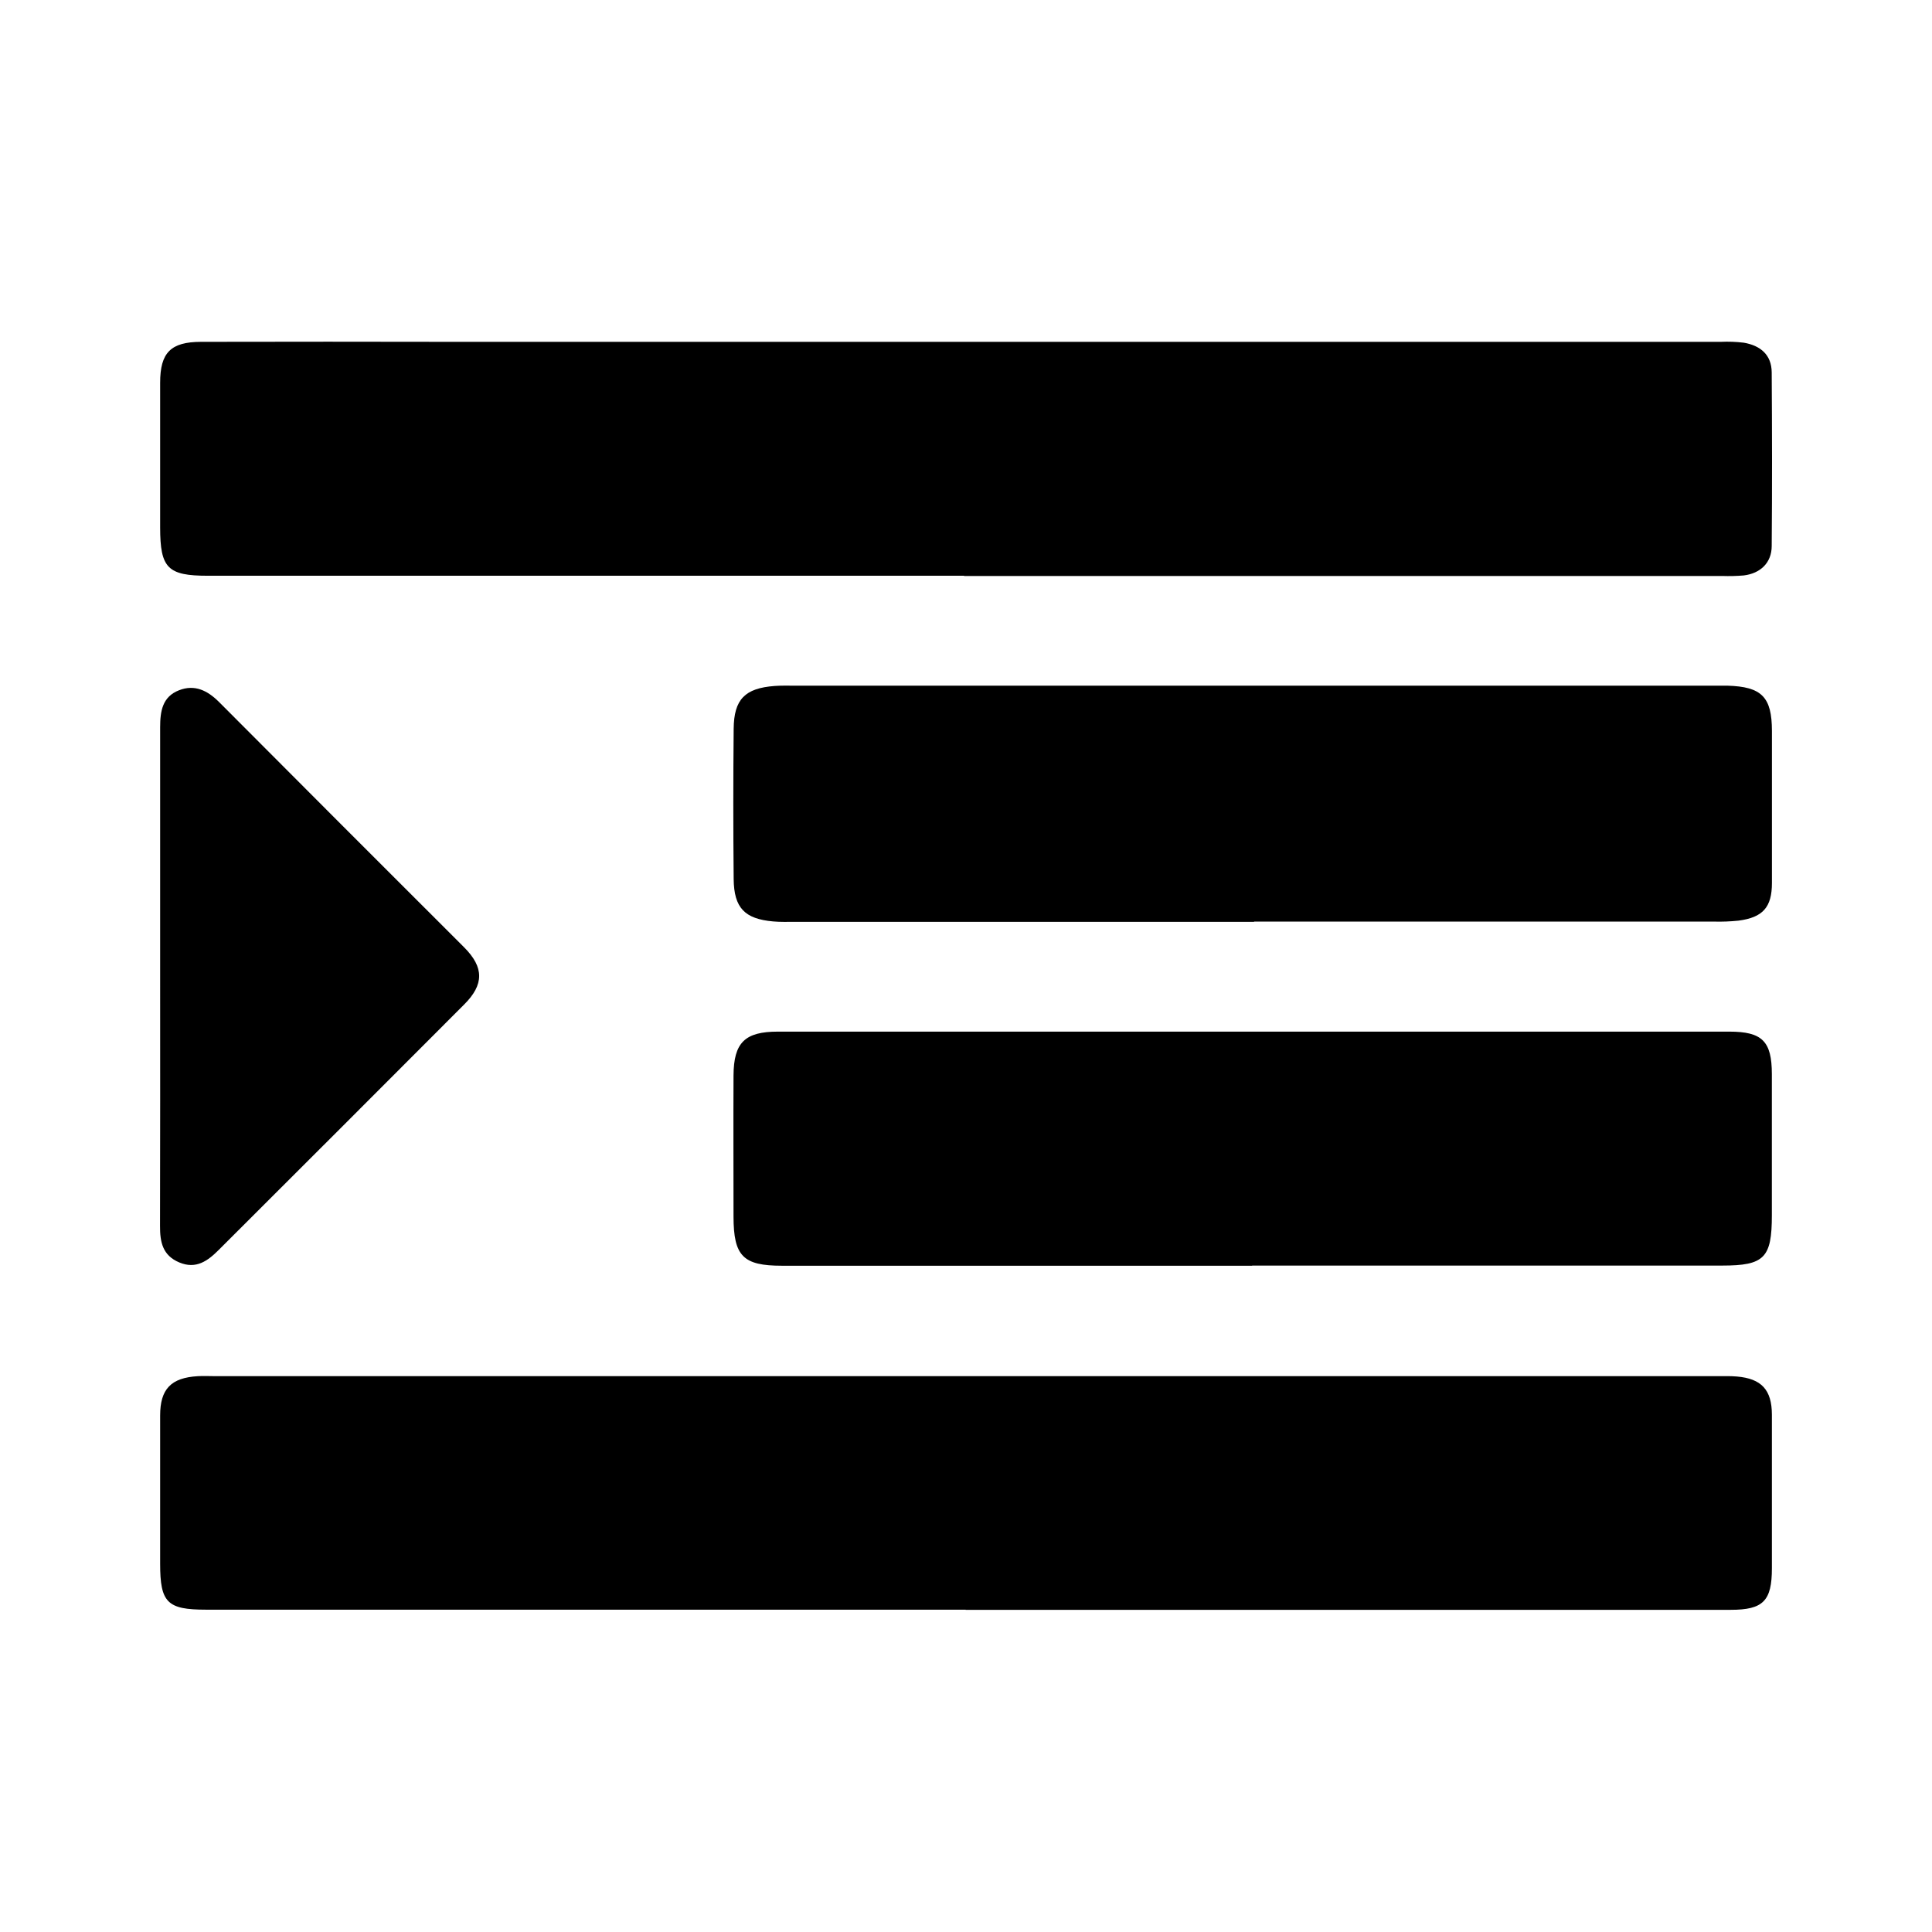
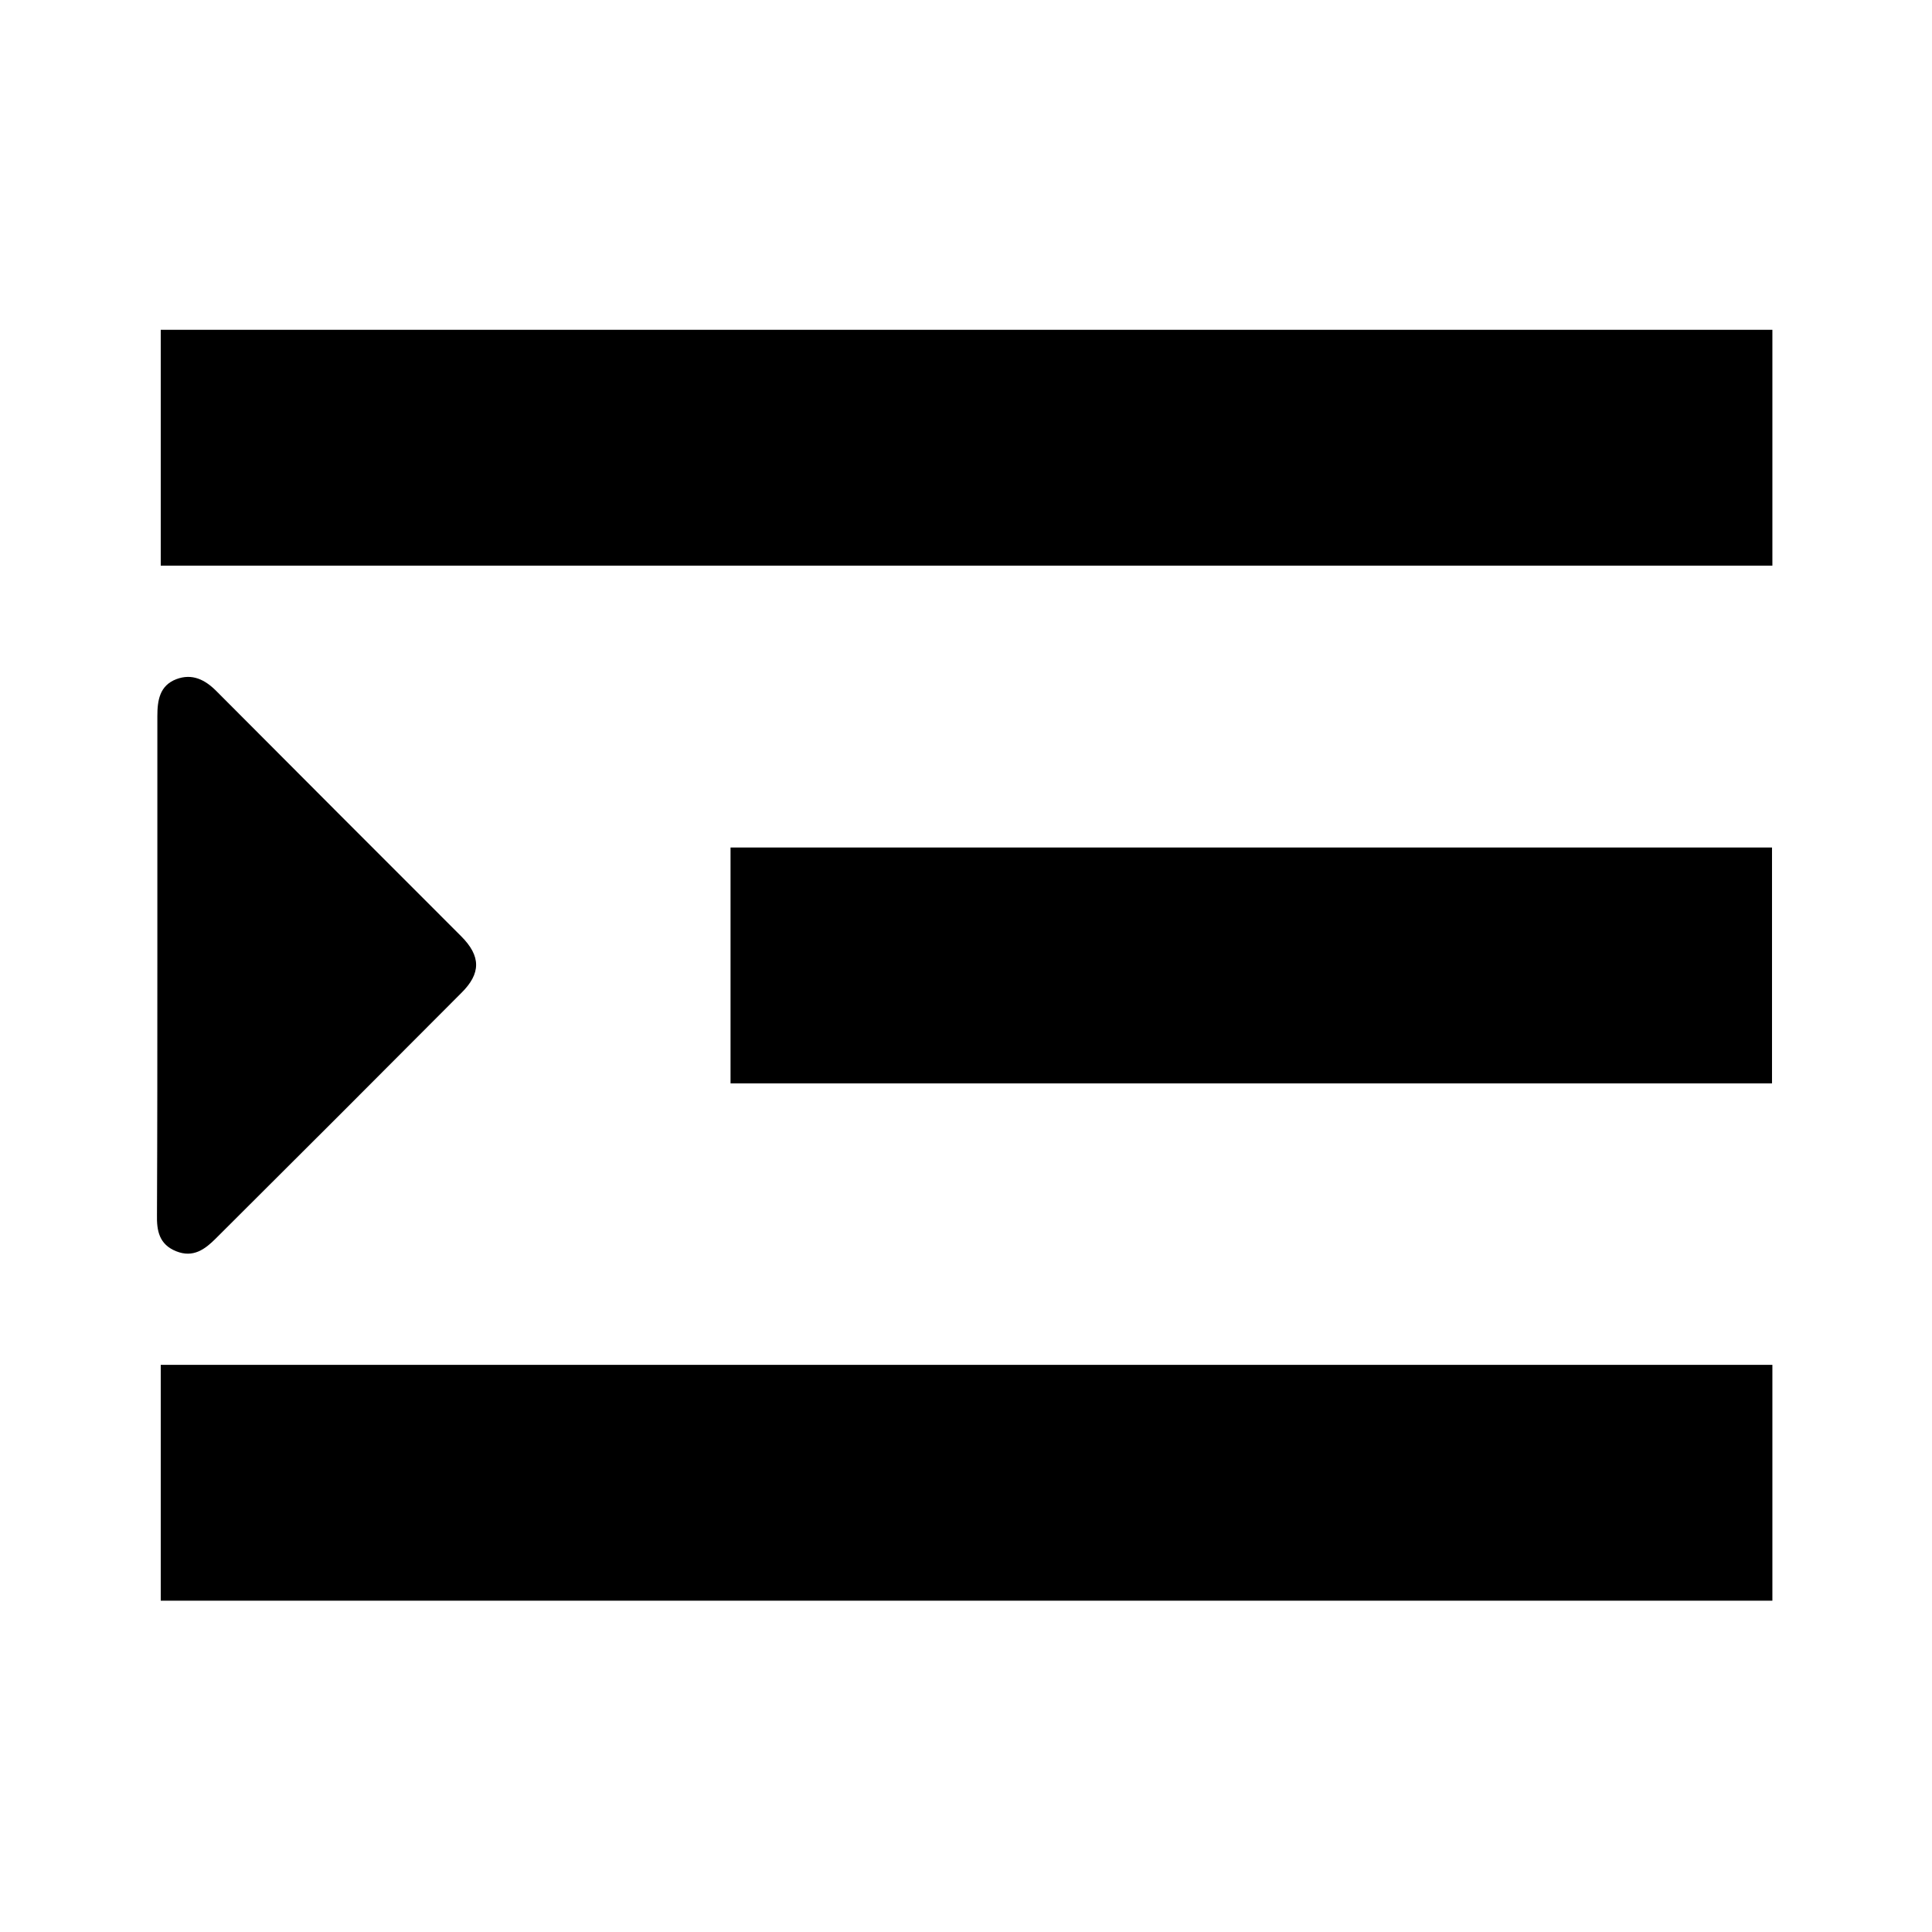
- <svg xmlns="http://www.w3.org/2000/svg" id="Layer_1" data-name="Layer 1" viewBox="0 0 512 512">
-   <path d="M255.49,152.58H55.09c-10.65,0-12.64-2-12.65-12.77q0-19.19,0-38.38c0-8,2.82-10.82,10.83-10.84q33.64-.07,67.28,0H456a36.36,36.36,0,0,1,6.14.23c4.35,0.75,7.35,3.17,7.38,7.87,0.1,15.32.13,30.64,0,46,0,4.45-3,7.28-7.42,7.81a48.49,48.49,0,0,1-5.68.14H255.49Z" />
-   <path d="M255.91,426.58H54.57c-10.25,0-12.13-1.88-12.13-12.15,0-13.11,0-26.21,0-39.32,0-7,2.88-10,10-10.41,1.57-.09,3.16,0,4.74,0H455.08c1.74,0,3.48-.06,5.21.09,6.5,0.56,9.26,3.51,9.28,10.09,0,13.58,0,27.16,0,40.74,0,8.66-2.32,11-10.91,11H255.91Z" />
-   <path d="M332.34,244.3H210.57c-1.89,0-3.8.06-5.68-.11-7.54-.67-10.38-3.58-10.46-11.24q-0.19-19.9,0-39.8c0.07-7.84,3-10.77,10.84-11.36,1.73-.13,3.47-0.08,5.21-0.08H454c1.26,0,2.53,0,3.79,0,9.09,0.27,11.78,3,11.79,12,0,13.42,0,26.85,0,40.27,0,6.46-2.4,9.15-8.85,10a50.42,50.42,0,0,1-6.62.25H332.34Z" />
-   <path d="M331.83,335.43H207.21c-10.28,0-12.8-2.54-12.82-13,0-12.48-.06-25,0-37.43,0.06-8.71,3-11.61,11.78-11.61q126,0,252.08,0c8.76,0,11.3,2.54,11.31,11.26q0,18.72,0,37.43c0,11.26-2,13.31-13.14,13.31H331.83Z" />
-   <path d="M42.44,258.56c0-21.95,0-43.9,0-65.84,0-4.23.59-8.08,5-9.79,4.18-1.64,7.58.08,10.63,3.13q32.43,32.55,64.94,65c5.3,5.32,5.29,9.86,0,15.14q-32.45,32.53-65,65c-2.92,2.92-6,5.23-10.47,3.37s-5.15-5.44-5.13-9.69C42.47,302.78,42.44,280.67,42.44,258.56Z" />
+ <svg xmlns="http://www.w3.org/2000/svg" version="1.1" id="Layer_1" x="0px" y="0px" width="512px" height="512px" viewBox="0 0 512 512" style="enable-background:new 0 0 512 512;" xml:space="preserve">
+   <g>
+     <path d="M41.7,255.6c0-21.9,0-43.9,0-65.8c0-4.2,0.6-8.1,5-9.8c4.2-1.6,7.6,0.1,10.6,3.1c21.6,21.7,43.3,43.4,64.9,65   c5.3,5.3,5.3,9.9,0,15.1c-21.6,21.7-43.3,43.4-65,65c-2.9,2.9-6,5.2-10.5,3.4s-5.2-5.4-5.1-9.7C41.7,299.8,41.7,277.7,41.7,255.6z" />
+     <rect x="42.6" y="87.4" width="427.1" height="62.5" />
+     <rect x="42.6" y="361.7" width="427.1" height="62.5" />
+     <rect x="193.6" y="224.6" width="276" height="62.5" />
+   </g>
</svg>
